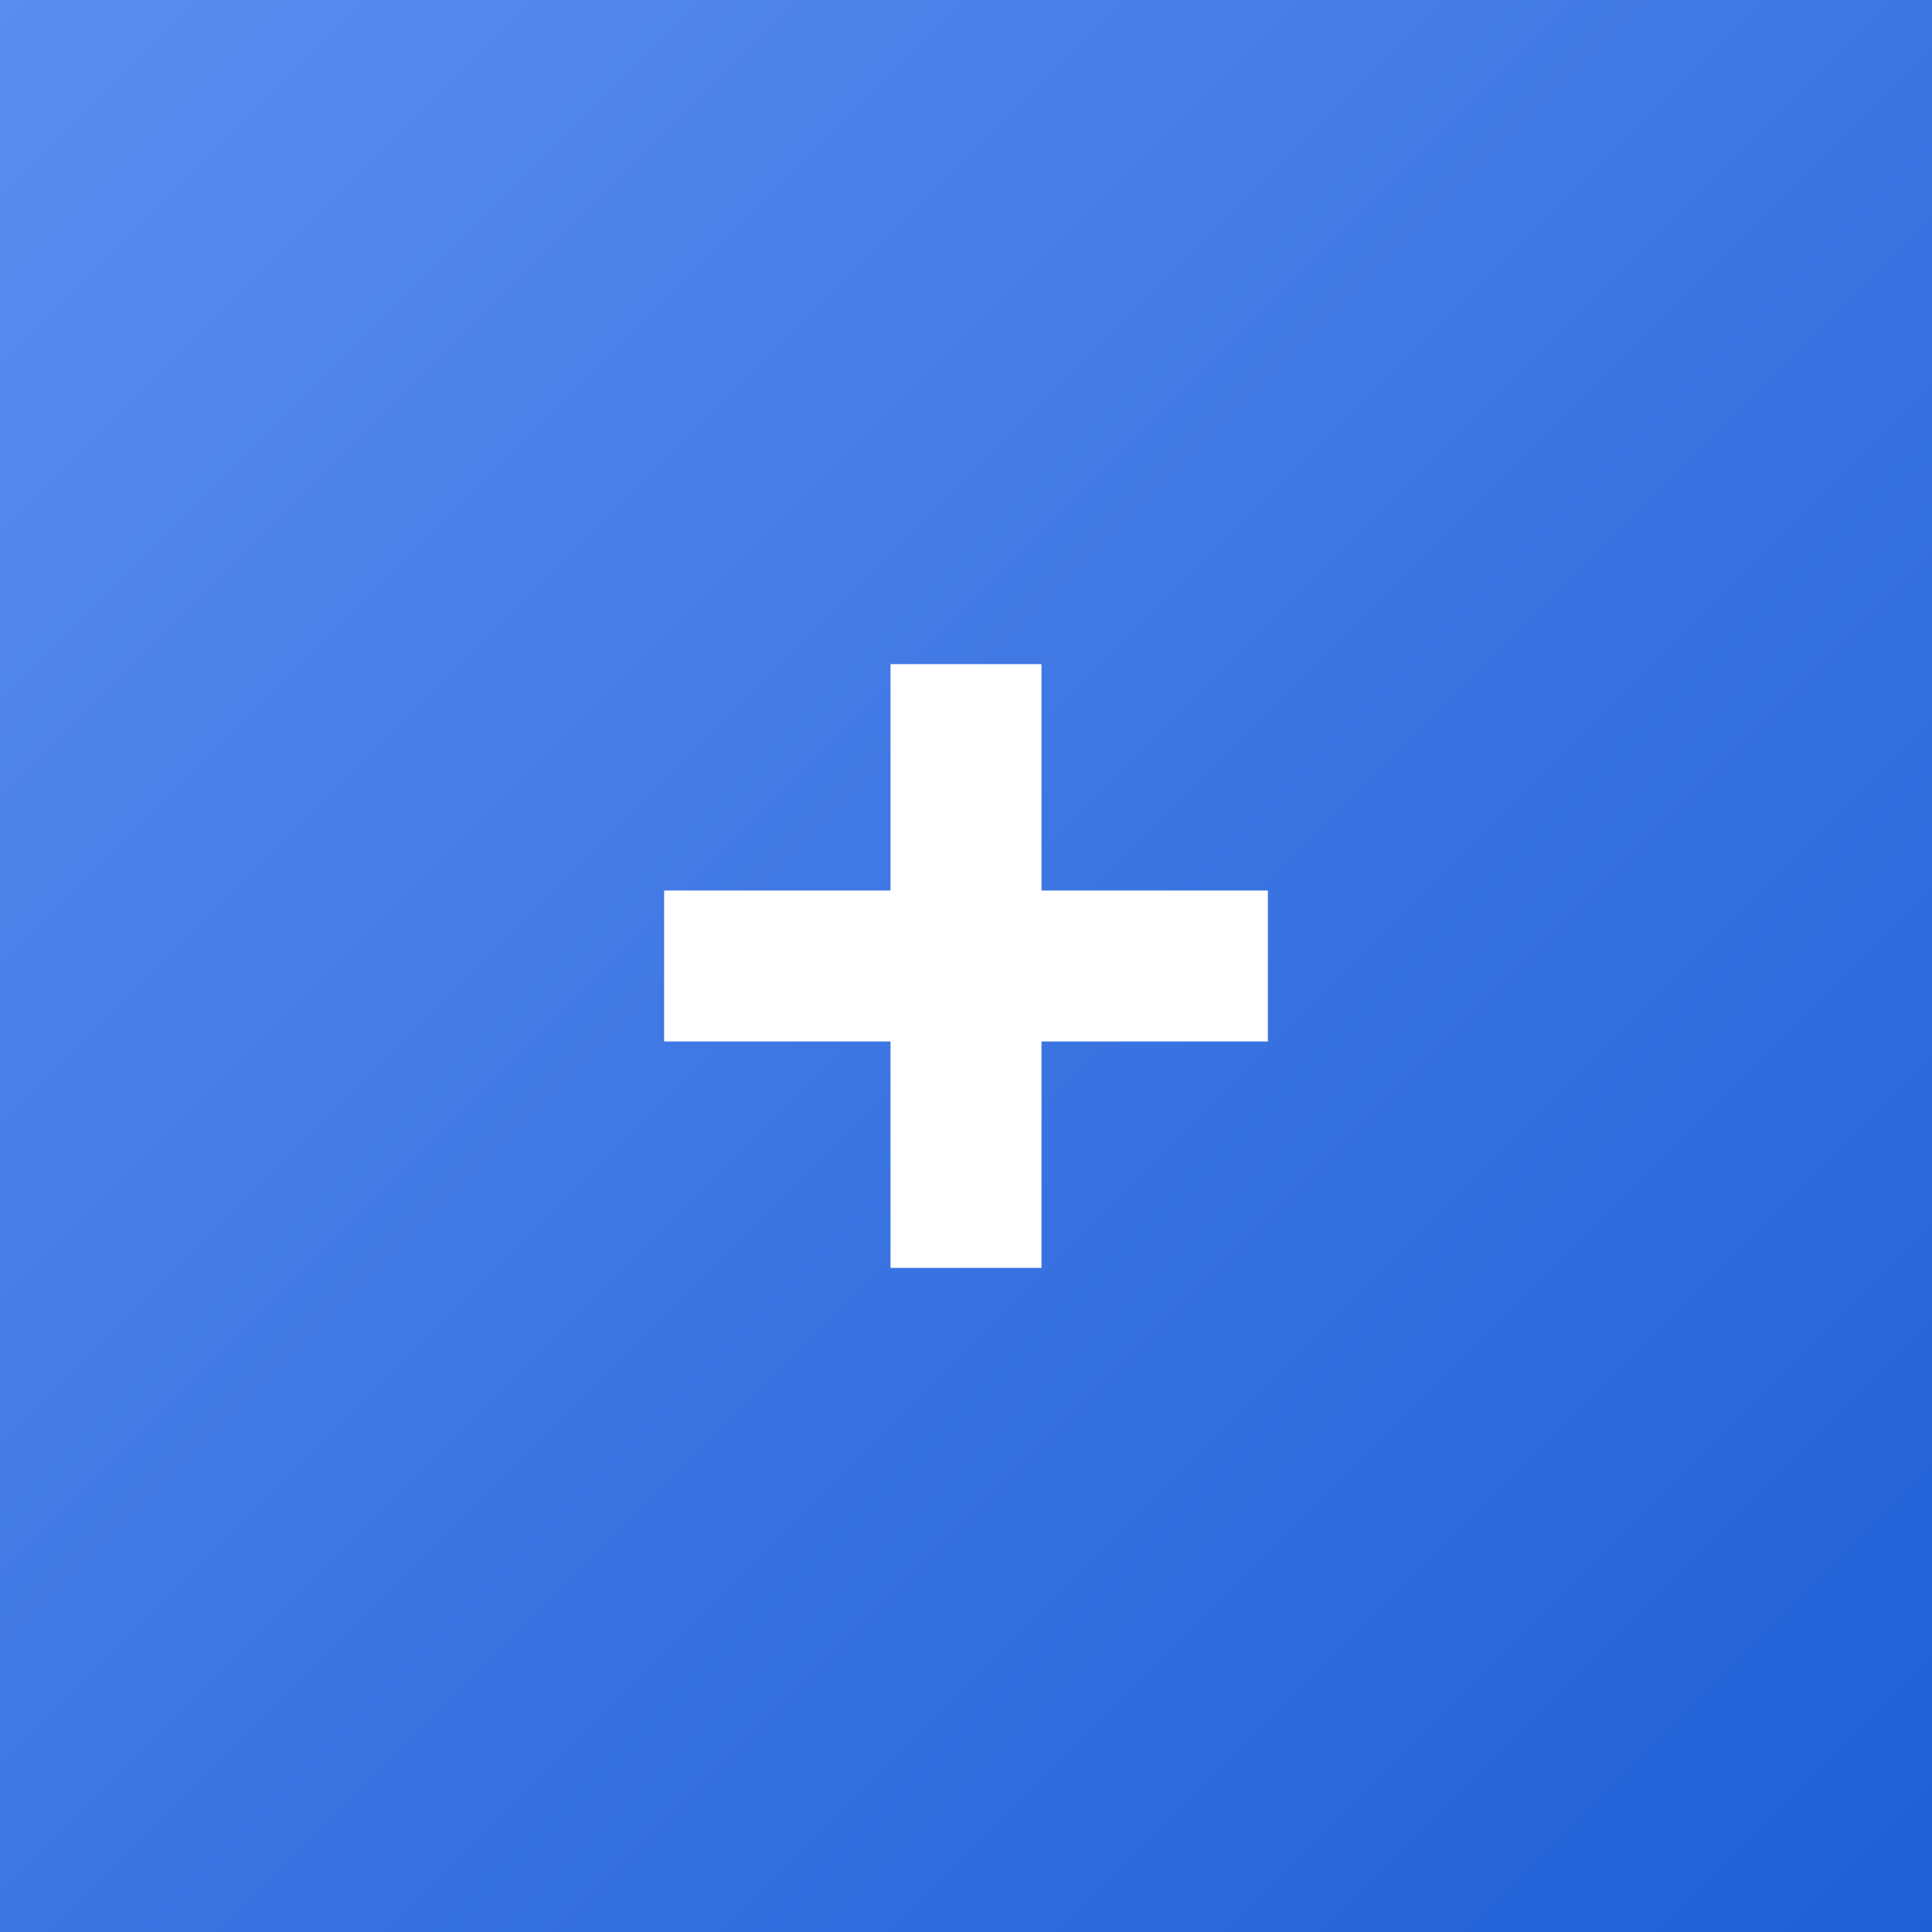
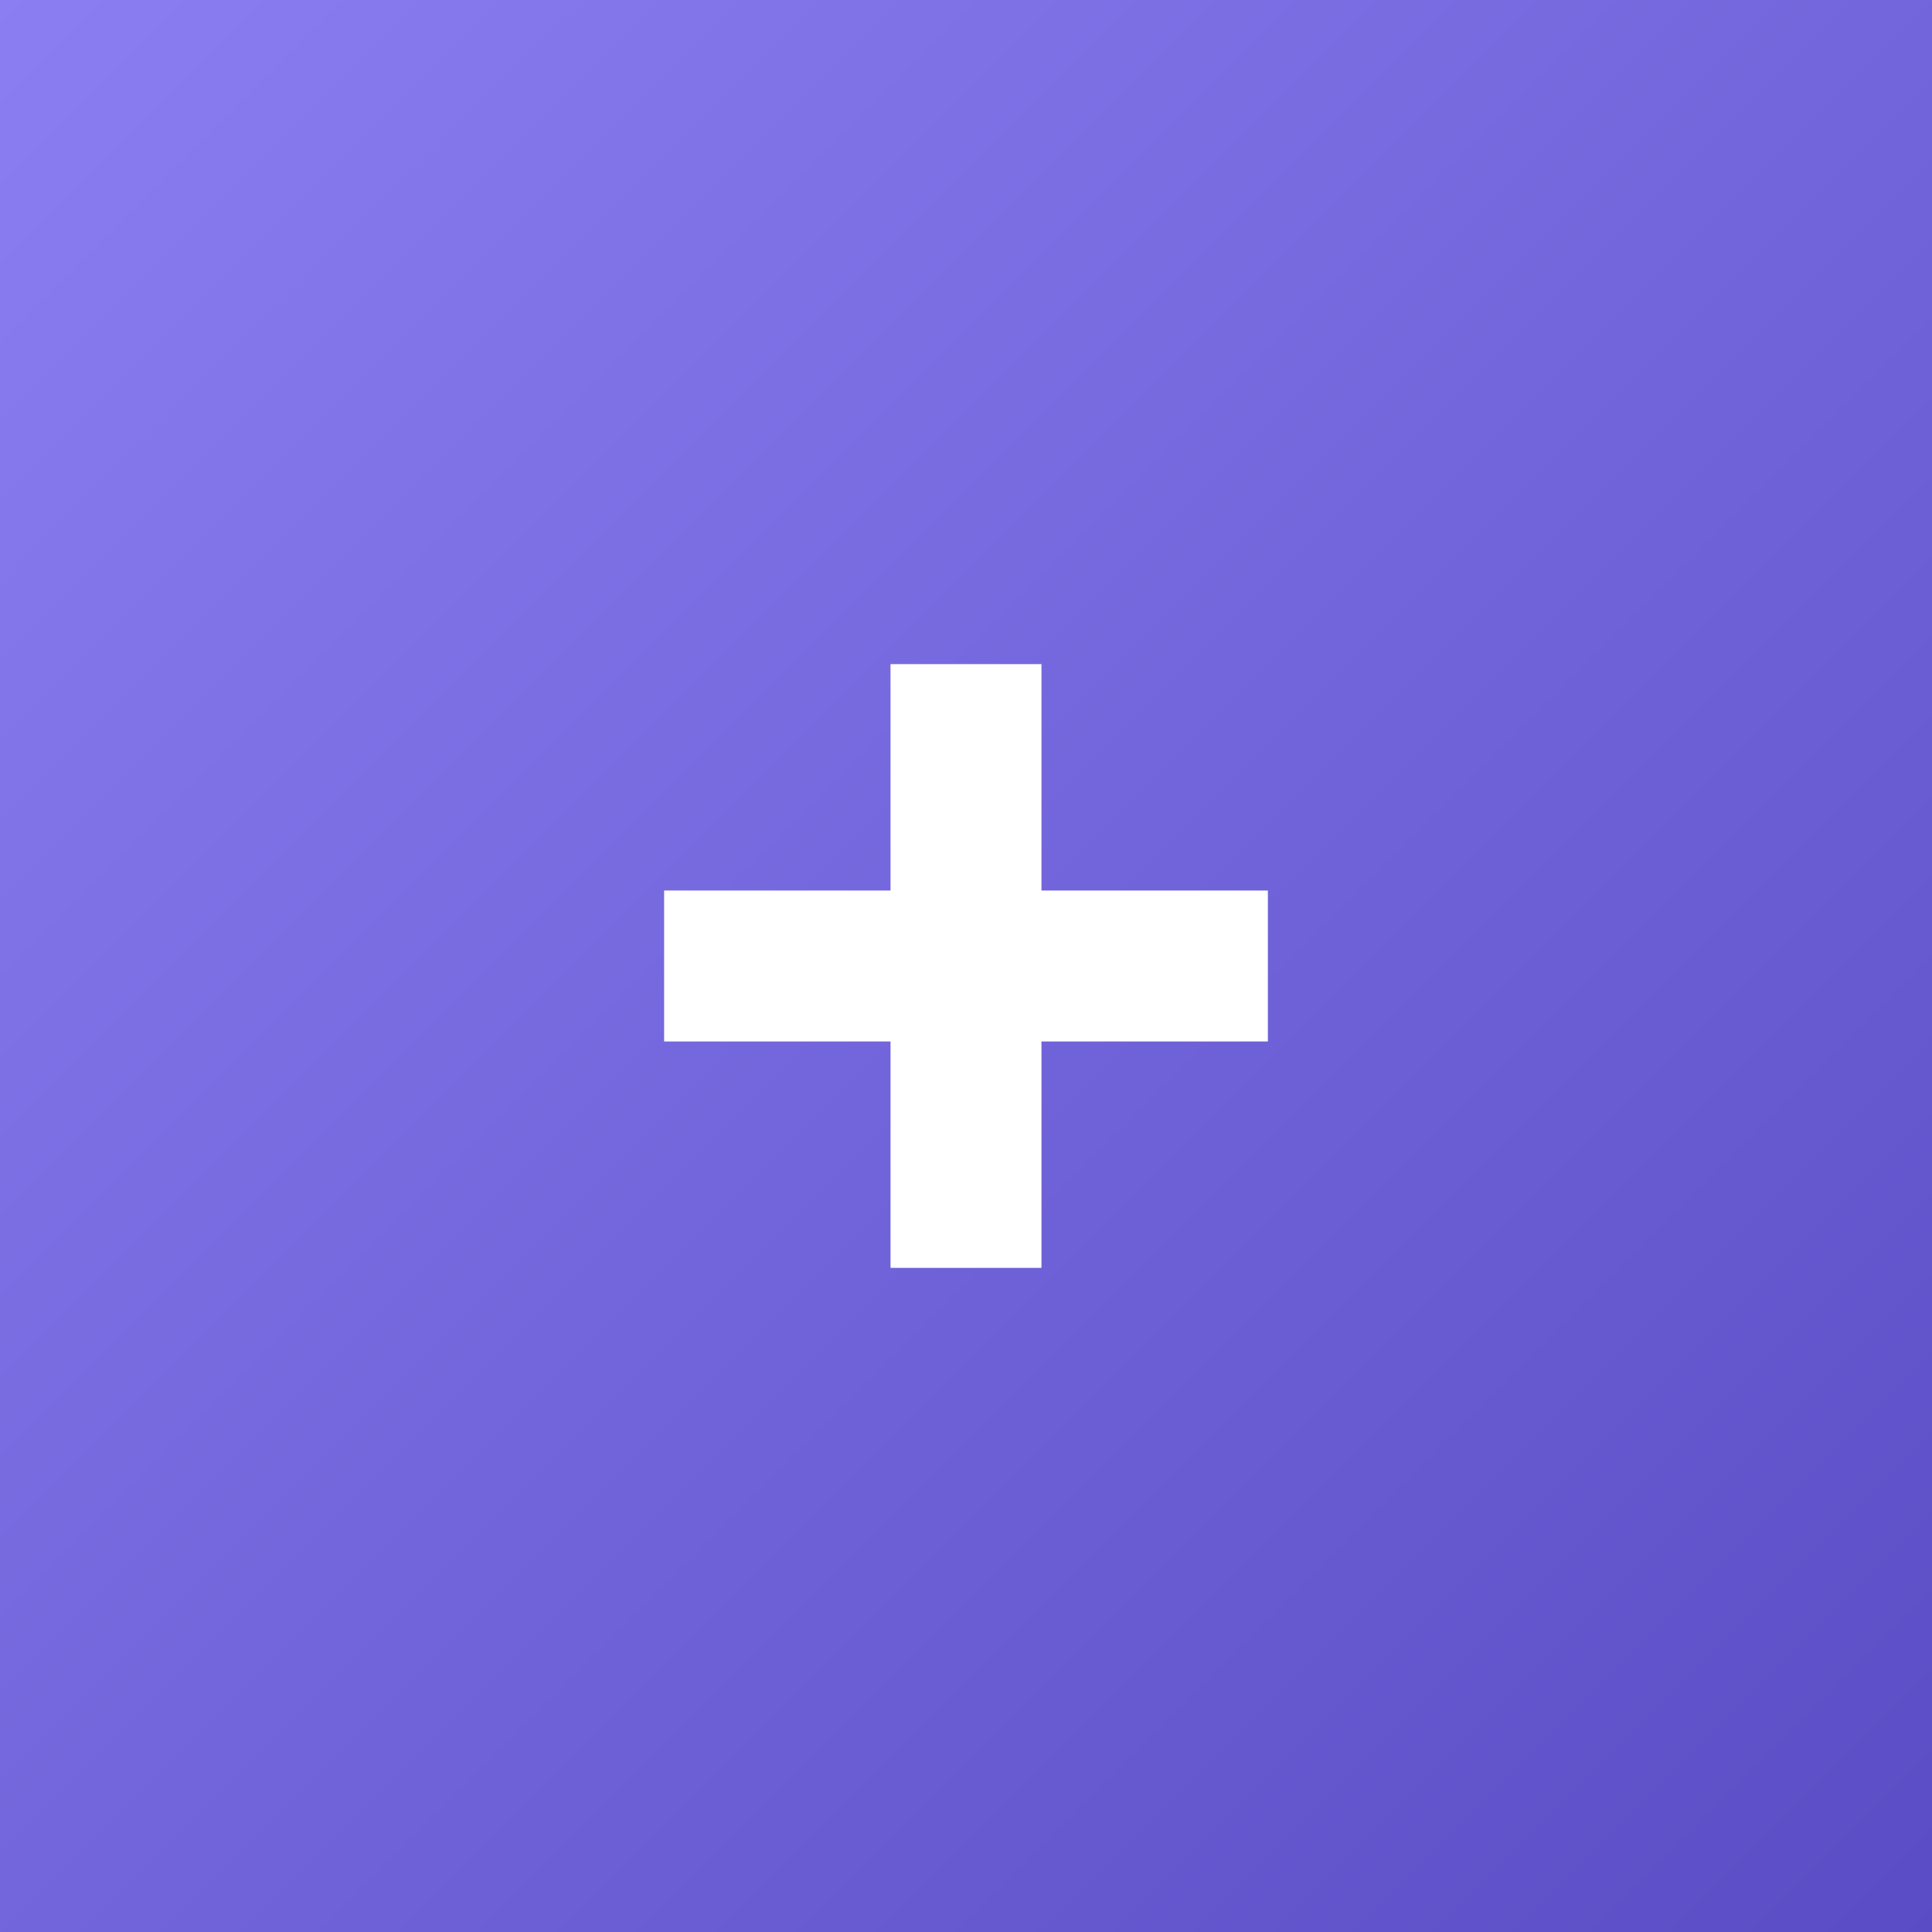
<svg xmlns="http://www.w3.org/2000/svg" viewBox="0 0 512 512">
  <defs>
    <linearGradient id="g" x1="0" y1="0" x2="1" y2="1">
-       <stop offset="0" stop-color="#5b8def" />
-       <stop offset="1" stop-color="#1f5fd6" />
+       <stop offset="0" stop-color="#8b7ef2" />
+       <stop offset="1" stop-color="#5a4cc4" />
    </linearGradient>
  </defs>
  <rect width="512" height="512" fill="url(#g)" />
  <path d="M236 176h40v60h60v40h-60v60h-40v-60h-60v-40h60z" fill="#ffffff" />
</svg>
